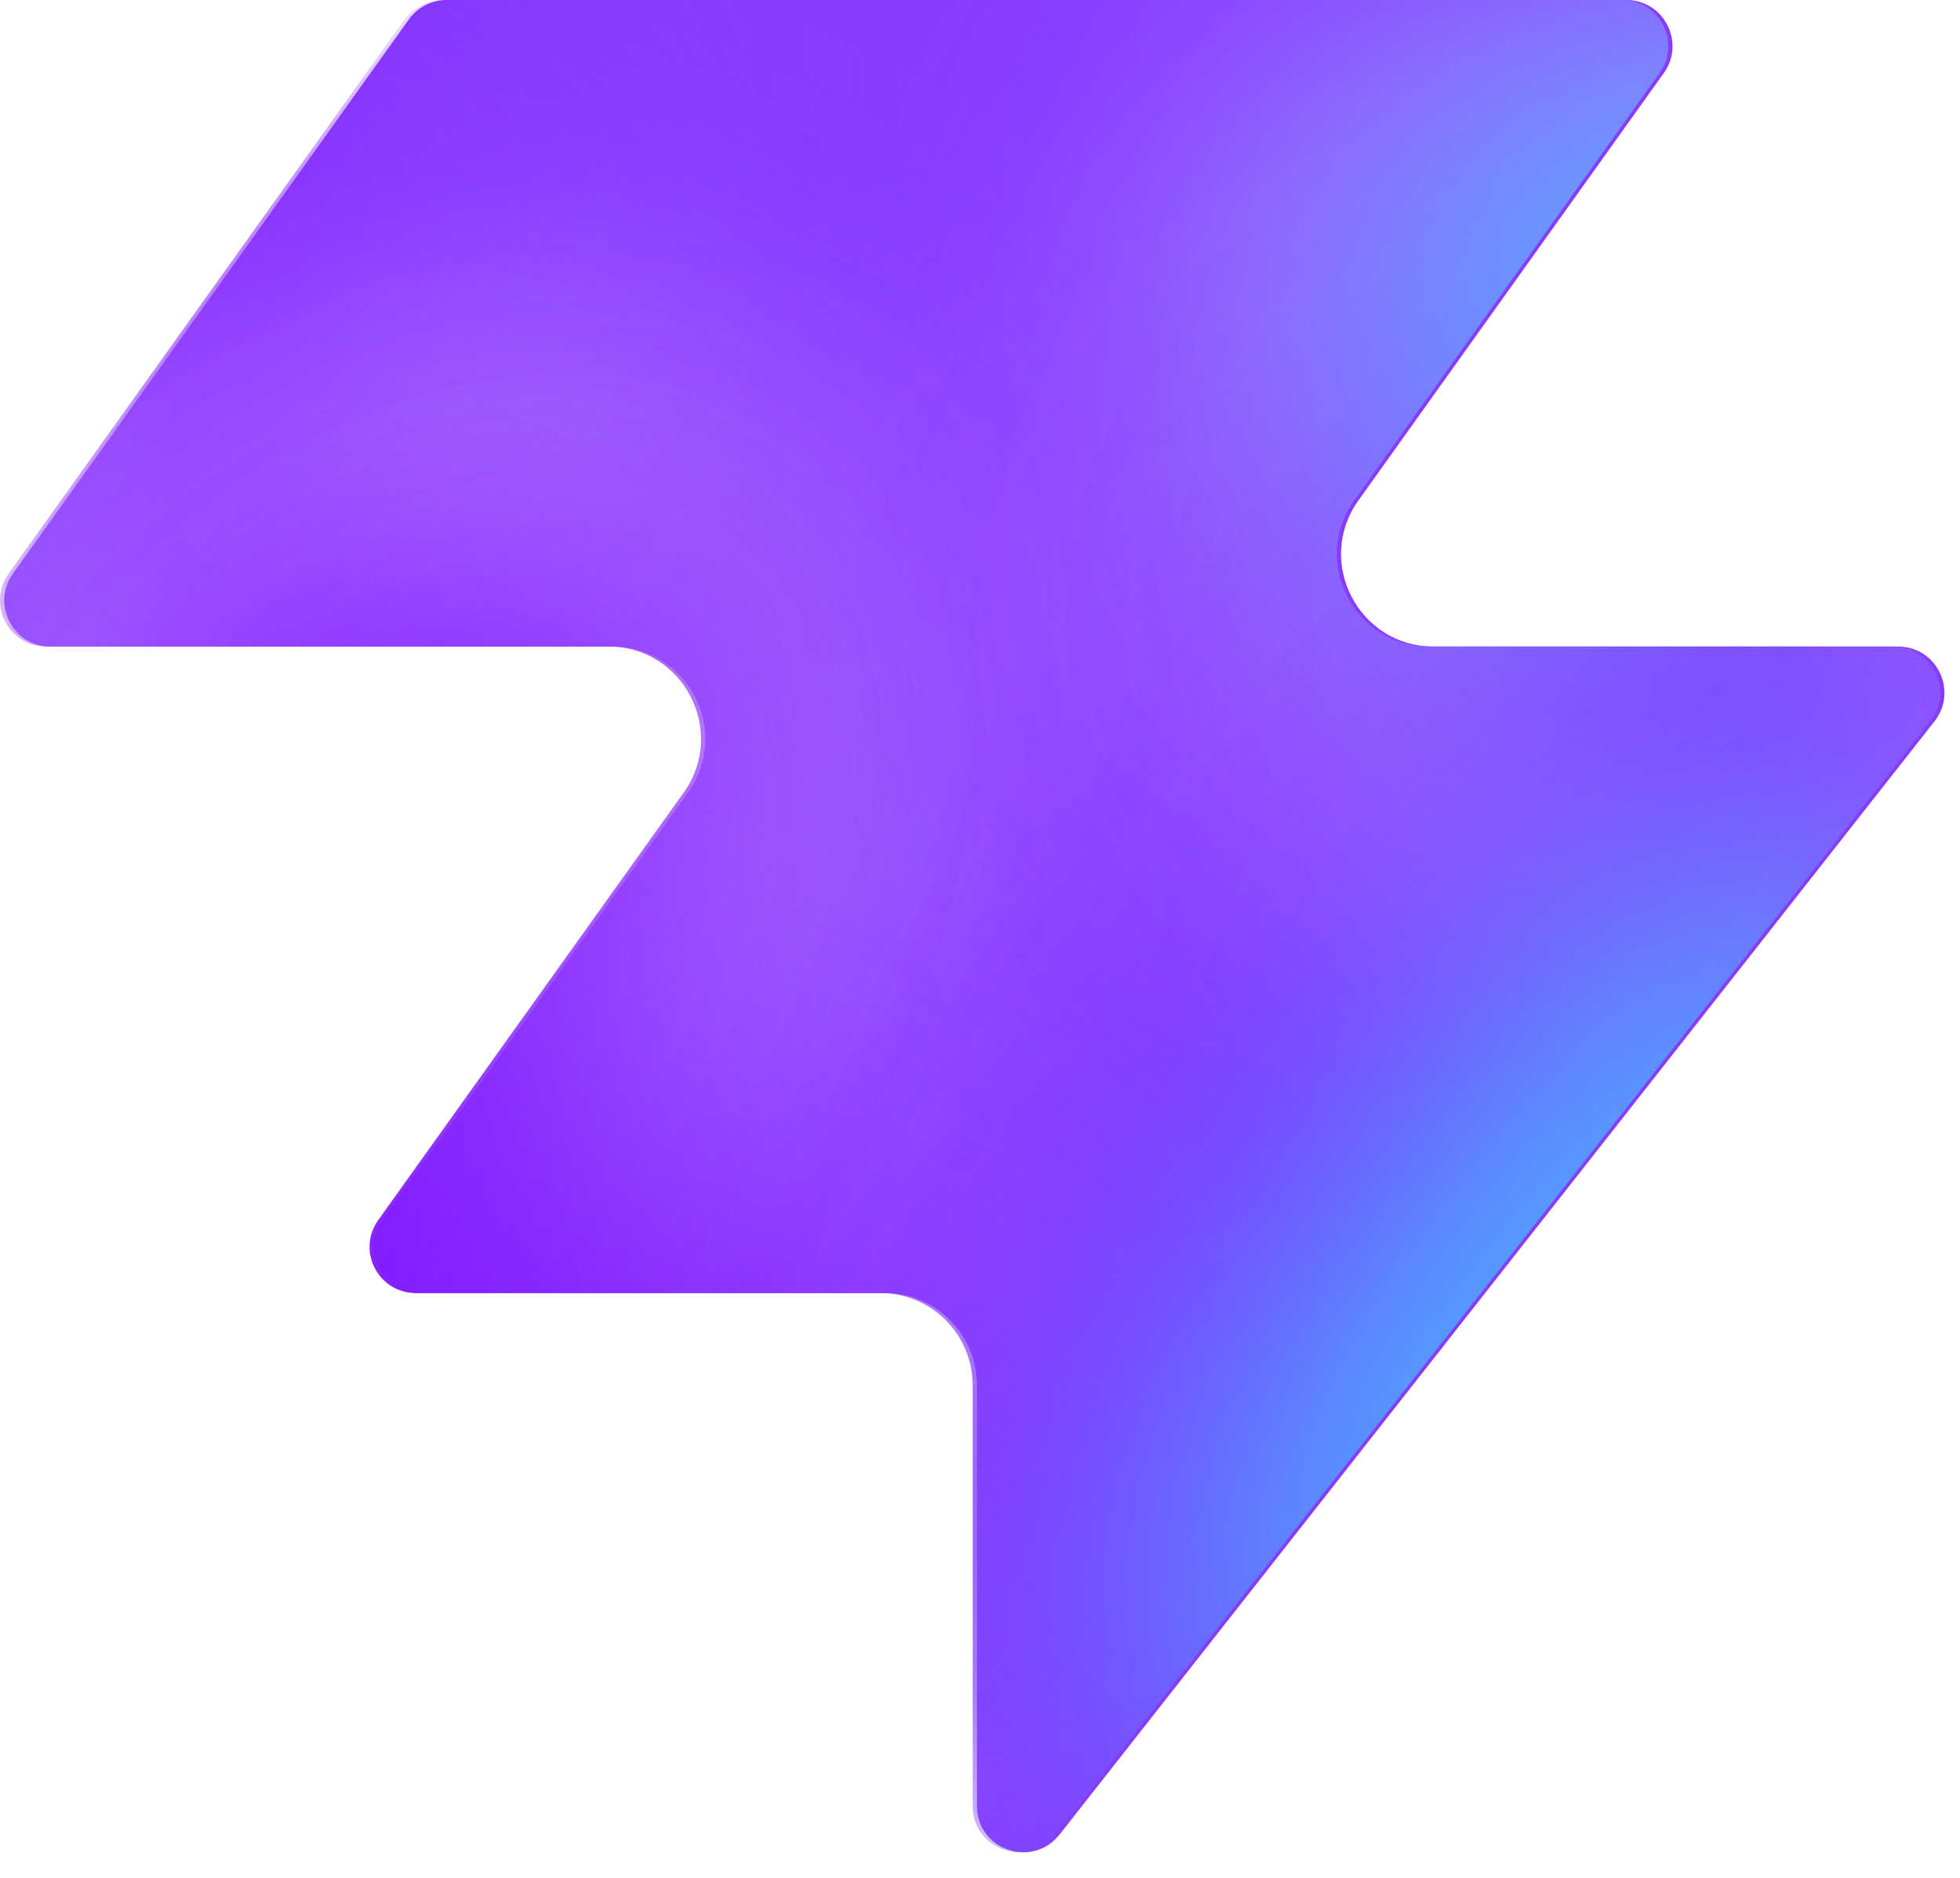
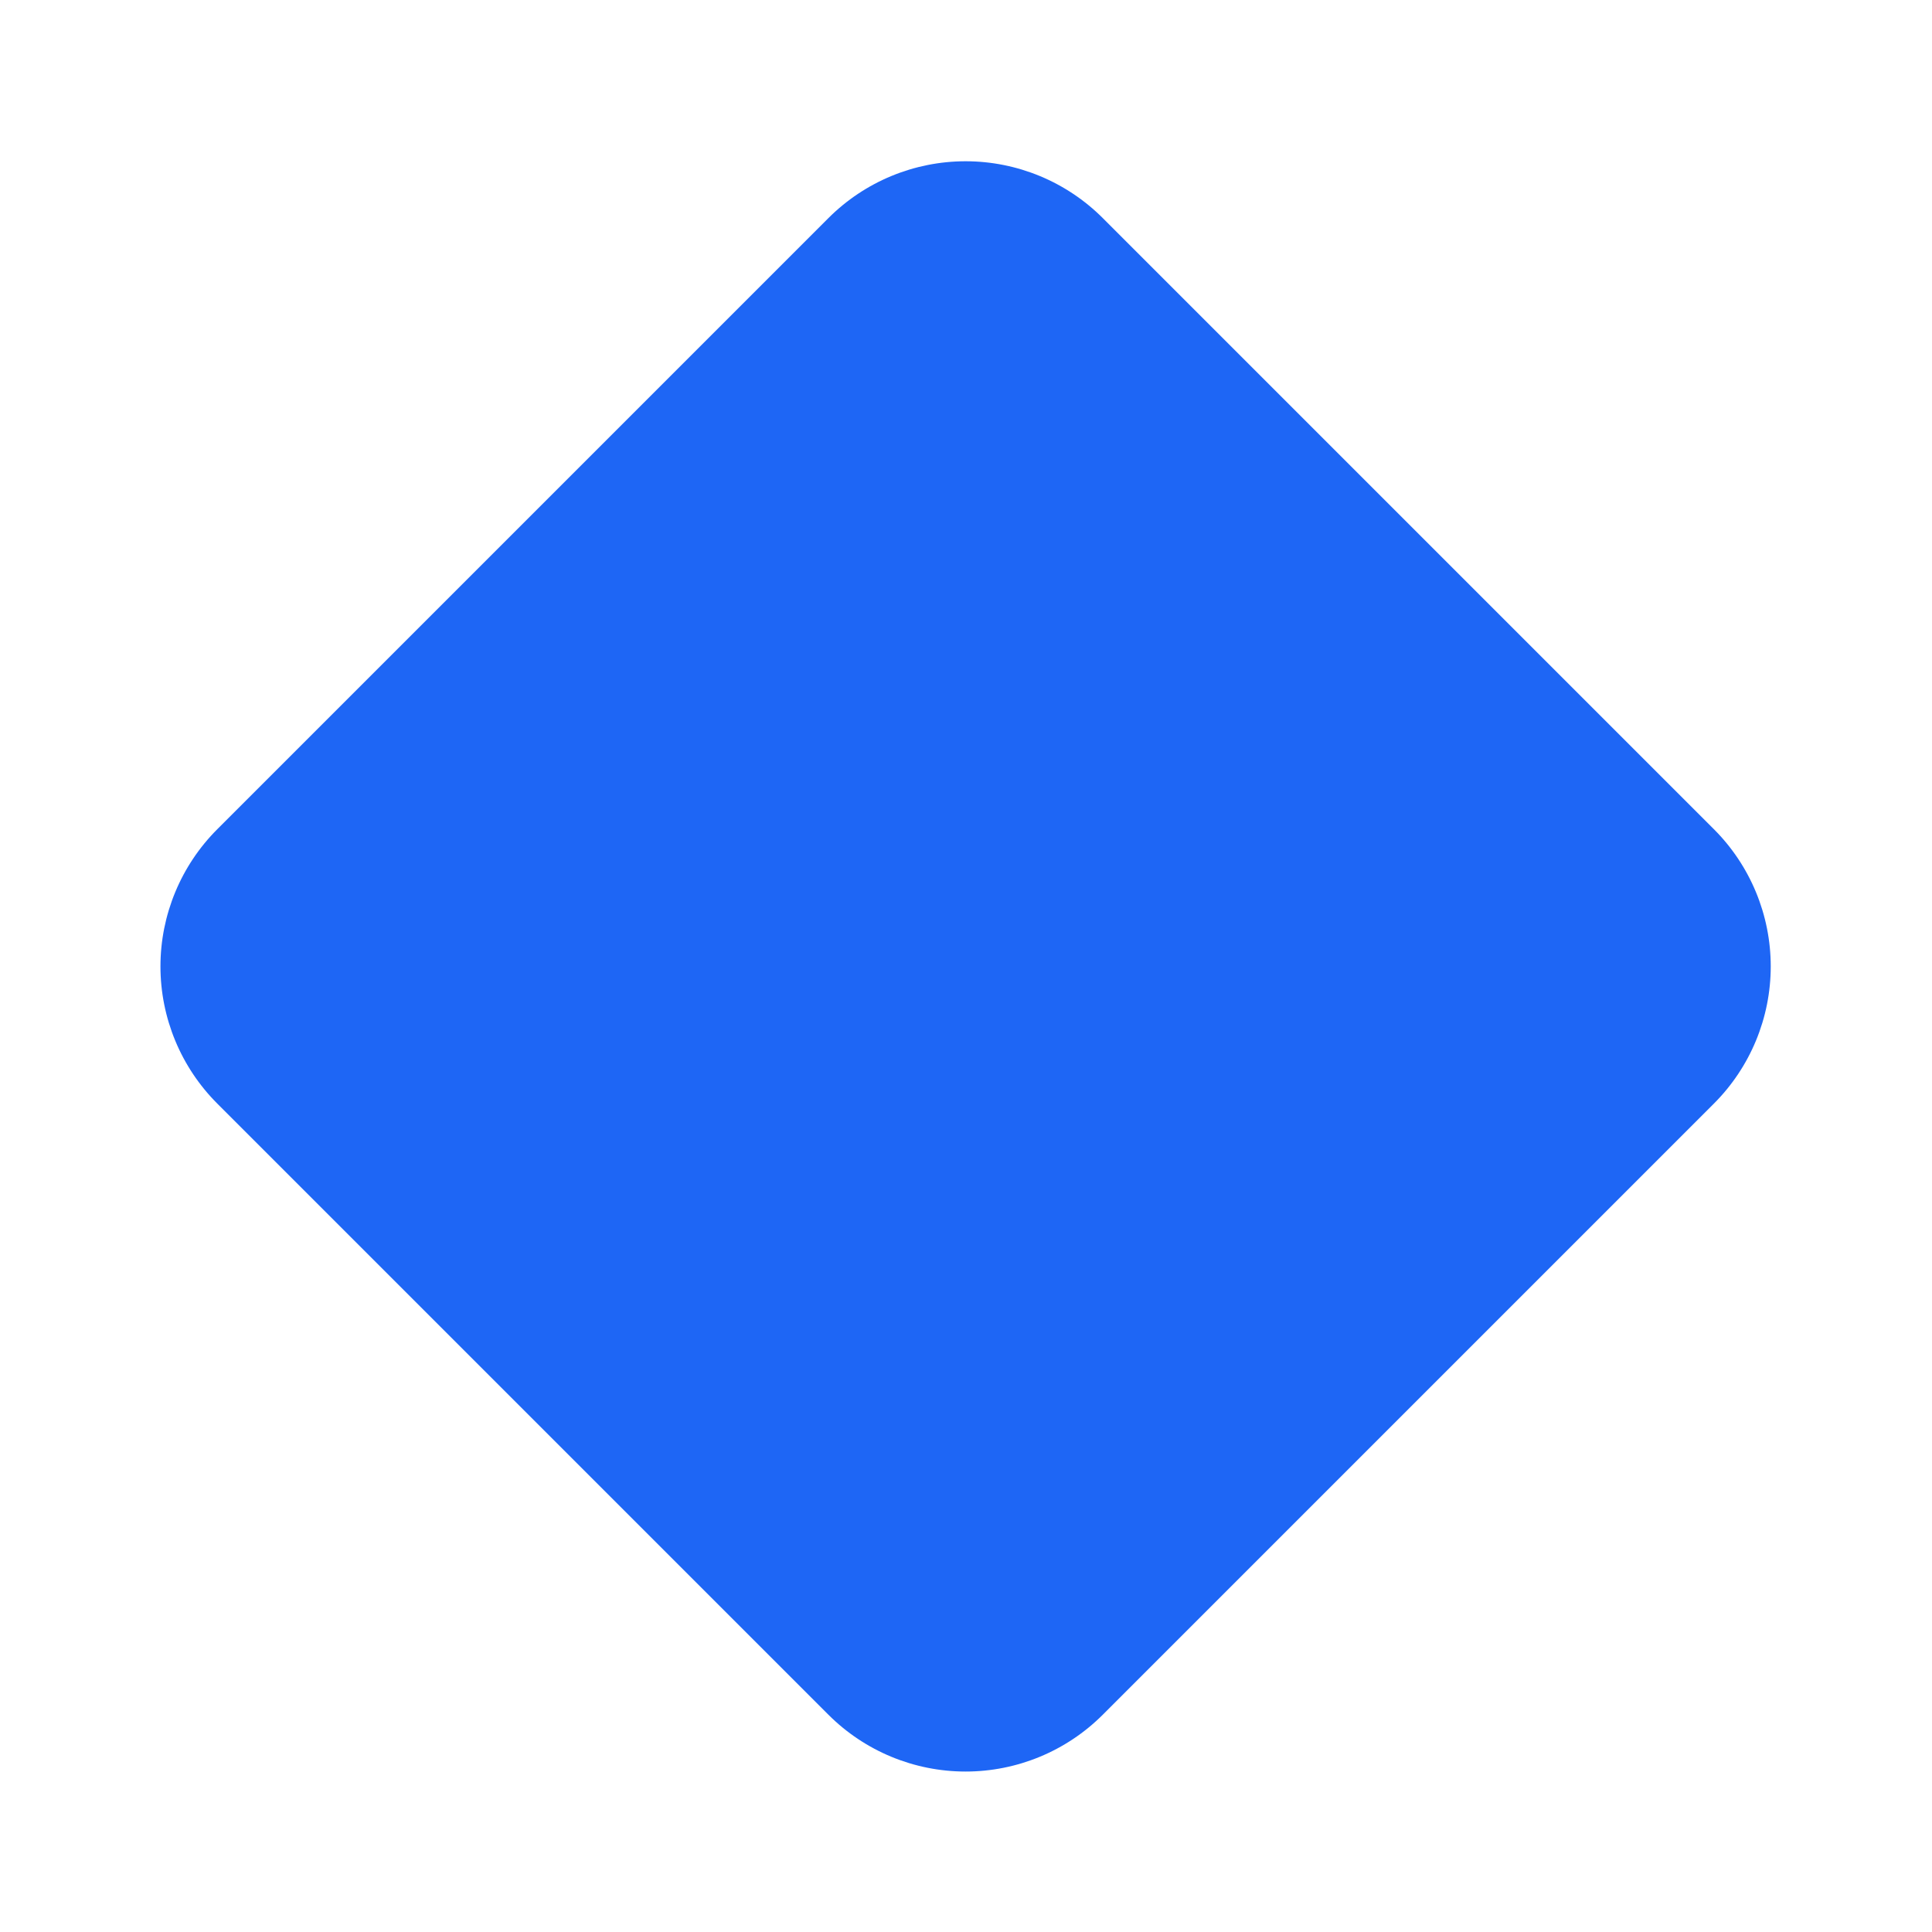
- <svg xmlns="http://www.w3.org/2000/svg" width="48" height="46" fill="none" viewBox="0 0 48 46">
-   <path fill="#863bff" d="M25.946 44.938c-.664.845-2.021.375-2.021-.698V33.937a2.26 2.26 0 0 0-2.262-2.262H10.287c-.92 0-1.456-1.04-.92-1.788l7.48-10.471c1.07-1.497 0-3.578-1.842-3.578H1.237c-.92 0-1.456-1.04-.92-1.788L10.013.474c.214-.297.556-.474.92-.474h28.894c.92 0 1.456 1.04.92 1.788l-7.48 10.471c-1.07 1.498 0 3.579 1.842 3.579h11.377c.943 0 1.473 1.088.89 1.83L25.947 44.94z" style="fill:#863bff;fill:color(display-p3 .525 .23 1);fill-opacity:1" />
-   <mask id="a" width="48" height="46" x="0" y="0" maskUnits="userSpaceOnUse" style="mask-type:alpha">
-     <path fill="#000" d="M25.842 44.938c-.664.844-2.021.375-2.021-.698V33.937a2.26 2.26 0 0 0-2.262-2.262H10.183c-.92 0-1.456-1.04-.92-1.788l7.48-10.471c1.07-1.498 0-3.579-1.842-3.579H1.133c-.92 0-1.456-1.04-.92-1.787L9.91.473c.214-.297.556-.474.92-.474h28.894c.92 0 1.456 1.04.92 1.788l-7.48 10.471c-1.07 1.498 0 3.578 1.842 3.578h11.377c.943 0 1.473 1.088.89 1.832L25.843 44.94z" style="fill:#000;fill-opacity:1" />
-   </mask>
-   <g mask="url(#a)">
-     <g filter="url(#b)">
-       <ellipse cx="5.508" cy="14.704" fill="#ede6ff" rx="5.508" ry="14.704" style="fill:#ede6ff;fill:color(display-p3 .927 .903 1);fill-opacity:1" transform="matrix(.00324 1 1 -.00324 -4.47 31.516)" />
-     </g>
-     <g filter="url(#c)">
-       <ellipse cx="10.399" cy="29.851" fill="#ede6ff" rx="10.399" ry="29.851" style="fill:#ede6ff;fill:color(display-p3 .927 .903 1);fill-opacity:1" transform="matrix(.00324 1 1 -.00324 -39.328 7.883)" />
-     </g>
-     <g filter="url(#d)">
-       <ellipse cx="5.508" cy="30.487" fill="#7e14ff" rx="5.508" ry="30.487" style="fill:#7e14ff;fill:color(display-p3 .492 .077 1);fill-opacity:1" transform="rotate(89.814 -25.913 -14.639)scale(1 -1)" />
-     </g>
-     <g filter="url(#e)">
-       <ellipse cx="5.508" cy="30.599" fill="#7e14ff" rx="5.508" ry="30.599" style="fill:#7e14ff;fill:color(display-p3 .492 .077 1);fill-opacity:1" transform="rotate(89.814 -32.644 -3.334)scale(1 -1)" />
-     </g>
-     <g filter="url(#f)">
-       <ellipse cx="5.508" cy="30.599" fill="#7e14ff" rx="5.508" ry="30.599" style="fill:#7e14ff;fill:color(display-p3 .492 .077 1);fill-opacity:1" transform="matrix(.00324 1 1 -.00324 -34.34 30.47)" />
-     </g>
-     <g filter="url(#g)">
-       <ellipse cx="14.072" cy="22.078" fill="#ede6ff" rx="14.072" ry="22.078" style="fill:#ede6ff;fill:color(display-p3 .927 .903 1);fill-opacity:1" transform="rotate(93.35 24.506 48.493)scale(-1 1)" />
-     </g>
-     <g filter="url(#h)">
-       <ellipse cx="3.47" cy="21.501" fill="#7e14ff" rx="3.47" ry="21.501" style="fill:#7e14ff;fill:color(display-p3 .492 .077 1);fill-opacity:1" transform="rotate(89.009 28.708 47.59)scale(-1 1)" />
-     </g>
-     <g filter="url(#i)">
-       <ellipse cx="3.47" cy="21.501" fill="#7e14ff" rx="3.47" ry="21.501" style="fill:#7e14ff;fill:color(display-p3 .492 .077 1);fill-opacity:1" transform="rotate(89.009 28.708 47.59)scale(-1 1)" />
-     </g>
-     <g filter="url(#j)">
-       <ellipse cx=".387" cy="8.972" fill="#7e14ff" rx="4.407" ry="29.108" style="fill:#7e14ff;fill:color(display-p3 .492 .077 1);fill-opacity:1" transform="rotate(39.51 .387 8.972)" />
-     </g>
-     <g filter="url(#k)">
-       <ellipse cx="47.523" cy="-6.092" fill="#7e14ff" rx="4.407" ry="29.108" style="fill:#7e14ff;fill:color(display-p3 .492 .077 1);fill-opacity:1" transform="rotate(37.892 47.523 -6.092)" />
-     </g>
-     <g filter="url(#l)">
-       <ellipse cx="41.412" cy="6.333" fill="#47bfff" rx="5.971" ry="9.665" style="fill:#47bfff;fill:color(display-p3 .28 .748 1);fill-opacity:1" transform="rotate(37.892 41.412 6.333)" />
-     </g>
-     <g filter="url(#m)">
-       <ellipse cx="-1.879" cy="38.332" fill="#7e14ff" rx="4.407" ry="29.108" style="fill:#7e14ff;fill:color(display-p3 .492 .077 1);fill-opacity:1" transform="rotate(37.892 -1.88 38.332)" />
-     </g>
-     <g filter="url(#n)">
-       <ellipse cx="-1.879" cy="38.332" fill="#7e14ff" rx="4.407" ry="29.108" style="fill:#7e14ff;fill:color(display-p3 .492 .077 1);fill-opacity:1" transform="rotate(37.892 -1.88 38.332)" />
-     </g>
-     <g filter="url(#o)">
-       <ellipse cx="35.651" cy="29.907" fill="#7e14ff" rx="4.407" ry="29.108" style="fill:#7e14ff;fill:color(display-p3 .492 .077 1);fill-opacity:1" transform="rotate(37.892 35.651 29.907)" />
-     </g>
-     <g filter="url(#p)">
-       <ellipse cx="38.418" cy="32.4" fill="#47bfff" rx="5.971" ry="15.297" style="fill:#47bfff;fill:color(display-p3 .28 .748 1);fill-opacity:1" transform="rotate(37.892 38.418 32.4)" />
-     </g>
-   </g>
-   <defs>
-     <filter id="b" width="60.045" height="41.654" x="-19.77" y="16.149" color-interpolation-filters="sRGB" filterUnits="userSpaceOnUse">
-       <feFlood flood-opacity="0" result="BackgroundImageFix" />
-       <feBlend in="SourceGraphic" in2="BackgroundImageFix" result="shape" />
-       <feGaussianBlur result="effect1_foregroundBlur_2002_17158" stdDeviation="7.659" />
-     </filter>
-     <filter id="c" width="90.34" height="51.437" x="-54.613" y="-7.533" color-interpolation-filters="sRGB" filterUnits="userSpaceOnUse">
-       <feFlood flood-opacity="0" result="BackgroundImageFix" />
-       <feBlend in="SourceGraphic" in2="BackgroundImageFix" result="shape" />
-       <feGaussianBlur result="effect1_foregroundBlur_2002_17158" stdDeviation="7.659" />
-     </filter>
-     <filter id="d" width="79.355" height="29.4" x="-49.64" y="2.03" color-interpolation-filters="sRGB" filterUnits="userSpaceOnUse">
-       <feFlood flood-opacity="0" result="BackgroundImageFix" />
-       <feBlend in="SourceGraphic" in2="BackgroundImageFix" result="shape" />
-       <feGaussianBlur result="effect1_foregroundBlur_2002_17158" stdDeviation="4.596" />
-     </filter>
-     <filter id="e" width="79.579" height="29.4" x="-45.045" y="20.029" color-interpolation-filters="sRGB" filterUnits="userSpaceOnUse">
-       <feFlood flood-opacity="0" result="BackgroundImageFix" />
-       <feBlend in="SourceGraphic" in2="BackgroundImageFix" result="shape" />
-       <feGaussianBlur result="effect1_foregroundBlur_2002_17158" stdDeviation="4.596" />
-     </filter>
-     <filter id="f" width="79.579" height="29.4" x="-43.513" y="21.178" color-interpolation-filters="sRGB" filterUnits="userSpaceOnUse">
-       <feFlood flood-opacity="0" result="BackgroundImageFix" />
-       <feBlend in="SourceGraphic" in2="BackgroundImageFix" result="shape" />
-       <feGaussianBlur result="effect1_foregroundBlur_2002_17158" stdDeviation="4.596" />
-     </filter>
-     <filter id="g" width="74.749" height="58.852" x="15.756" y="-17.901" color-interpolation-filters="sRGB" filterUnits="userSpaceOnUse">
-       <feFlood flood-opacity="0" result="BackgroundImageFix" />
-       <feBlend in="SourceGraphic" in2="BackgroundImageFix" result="shape" />
-       <feGaussianBlur result="effect1_foregroundBlur_2002_17158" stdDeviation="7.659" />
-     </filter>
-     <filter id="h" width="61.377" height="25.362" x="23.548" y="2.284" color-interpolation-filters="sRGB" filterUnits="userSpaceOnUse">
-       <feFlood flood-opacity="0" result="BackgroundImageFix" />
-       <feBlend in="SourceGraphic" in2="BackgroundImageFix" result="shape" />
-       <feGaussianBlur result="effect1_foregroundBlur_2002_17158" stdDeviation="4.596" />
-     </filter>
-     <filter id="i" width="61.377" height="25.362" x="23.548" y="2.284" color-interpolation-filters="sRGB" filterUnits="userSpaceOnUse">
-       <feFlood flood-opacity="0" result="BackgroundImageFix" />
-       <feBlend in="SourceGraphic" in2="BackgroundImageFix" result="shape" />
-       <feGaussianBlur result="effect1_foregroundBlur_2002_17158" stdDeviation="4.596" />
-     </filter>
-     <filter id="j" width="56.045" height="63.649" x="-27.636" y="-22.853" color-interpolation-filters="sRGB" filterUnits="userSpaceOnUse">
-       <feFlood flood-opacity="0" result="BackgroundImageFix" />
-       <feBlend in="SourceGraphic" in2="BackgroundImageFix" result="shape" />
-       <feGaussianBlur result="effect1_foregroundBlur_2002_17158" stdDeviation="4.596" />
-     </filter>
-     <filter id="k" width="54.814" height="64.646" x="20.116" y="-38.415" color-interpolation-filters="sRGB" filterUnits="userSpaceOnUse">
-       <feFlood flood-opacity="0" result="BackgroundImageFix" />
-       <feBlend in="SourceGraphic" in2="BackgroundImageFix" result="shape" />
-       <feGaussianBlur result="effect1_foregroundBlur_2002_17158" stdDeviation="4.596" />
-     </filter>
-     <filter id="l" width="33.541" height="35.313" x="24.641" y="-11.323" color-interpolation-filters="sRGB" filterUnits="userSpaceOnUse">
-       <feFlood flood-opacity="0" result="BackgroundImageFix" />
-       <feBlend in="SourceGraphic" in2="BackgroundImageFix" result="shape" />
-       <feGaussianBlur result="effect1_foregroundBlur_2002_17158" stdDeviation="4.596" />
-     </filter>
-     <filter id="m" width="54.814" height="64.646" x="-29.286" y="6.009" color-interpolation-filters="sRGB" filterUnits="userSpaceOnUse">
-       <feFlood flood-opacity="0" result="BackgroundImageFix" />
-       <feBlend in="SourceGraphic" in2="BackgroundImageFix" result="shape" />
-       <feGaussianBlur result="effect1_foregroundBlur_2002_17158" stdDeviation="4.596" />
-     </filter>
-     <filter id="n" width="54.814" height="64.646" x="-29.286" y="6.009" color-interpolation-filters="sRGB" filterUnits="userSpaceOnUse">
-       <feFlood flood-opacity="0" result="BackgroundImageFix" />
-       <feBlend in="SourceGraphic" in2="BackgroundImageFix" result="shape" />
-       <feGaussianBlur result="effect1_foregroundBlur_2002_17158" stdDeviation="4.596" />
-     </filter>
-     <filter id="o" width="54.814" height="64.646" x="8.244" y="-2.416" color-interpolation-filters="sRGB" filterUnits="userSpaceOnUse">
-       <feFlood flood-opacity="0" result="BackgroundImageFix" />
-       <feBlend in="SourceGraphic" in2="BackgroundImageFix" result="shape" />
-       <feGaussianBlur result="effect1_foregroundBlur_2002_17158" stdDeviation="4.596" />
-     </filter>
-     <filter id="p" width="39.409" height="43.623" x="18.713" y="10.588" color-interpolation-filters="sRGB" filterUnits="userSpaceOnUse">
-       <feFlood flood-opacity="0" result="BackgroundImageFix" />
-       <feBlend in="SourceGraphic" in2="BackgroundImageFix" result="shape" />
-       <feGaussianBlur result="effect1_foregroundBlur_2002_17158" stdDeviation="4.596" />
-     </filter>
-   </defs>
+ <svg xmlns="http://www.w3.org/2000/svg" viewBox="0 0 24 24">
+   <style>path{fill:#1e66f5}@media (prefers-color-scheme:dark){path{fill:#89b4fa}}</style>
+   <path d="M2.7 10.3a2.41 2.41 0 0 0 0 3.41l7.59 7.59a2.41 2.41 0 0 0 3.41 0l7.59-7.59a2.41 2.41 0 0 0 0-3.41l-7.59-7.59a2.41 2.41 0 0 0-3.41 0Z" />
</svg>
